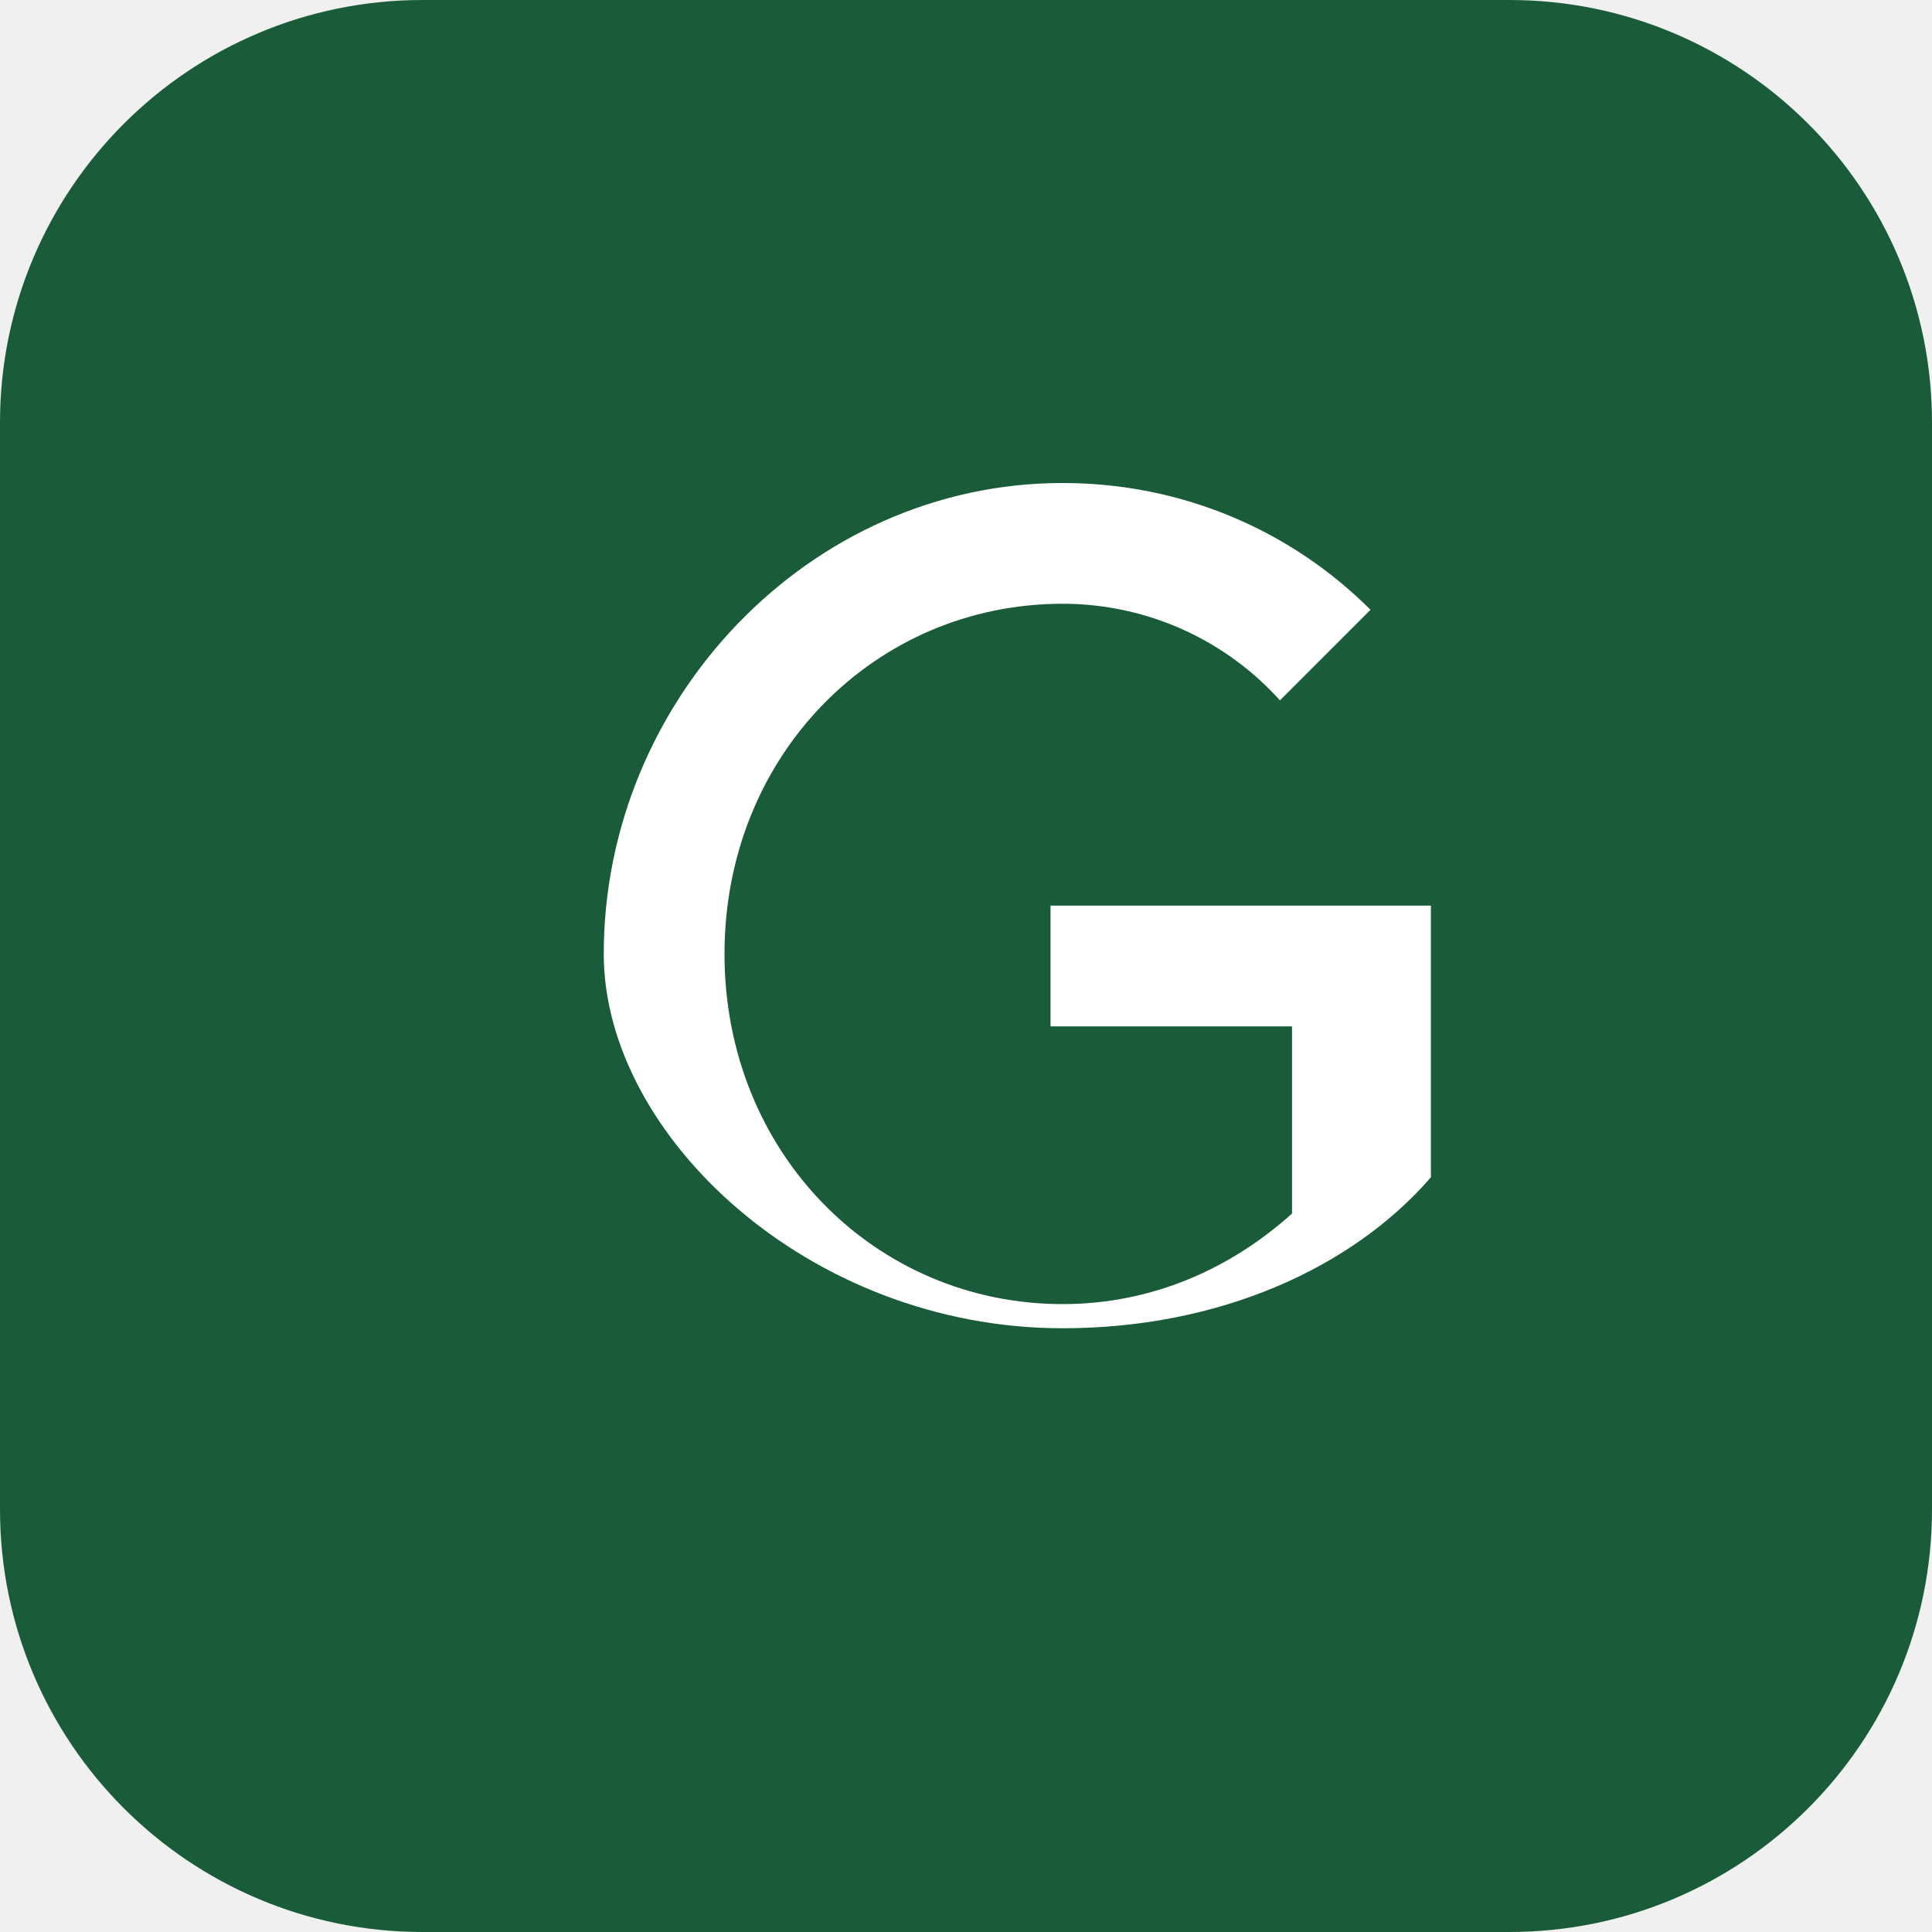
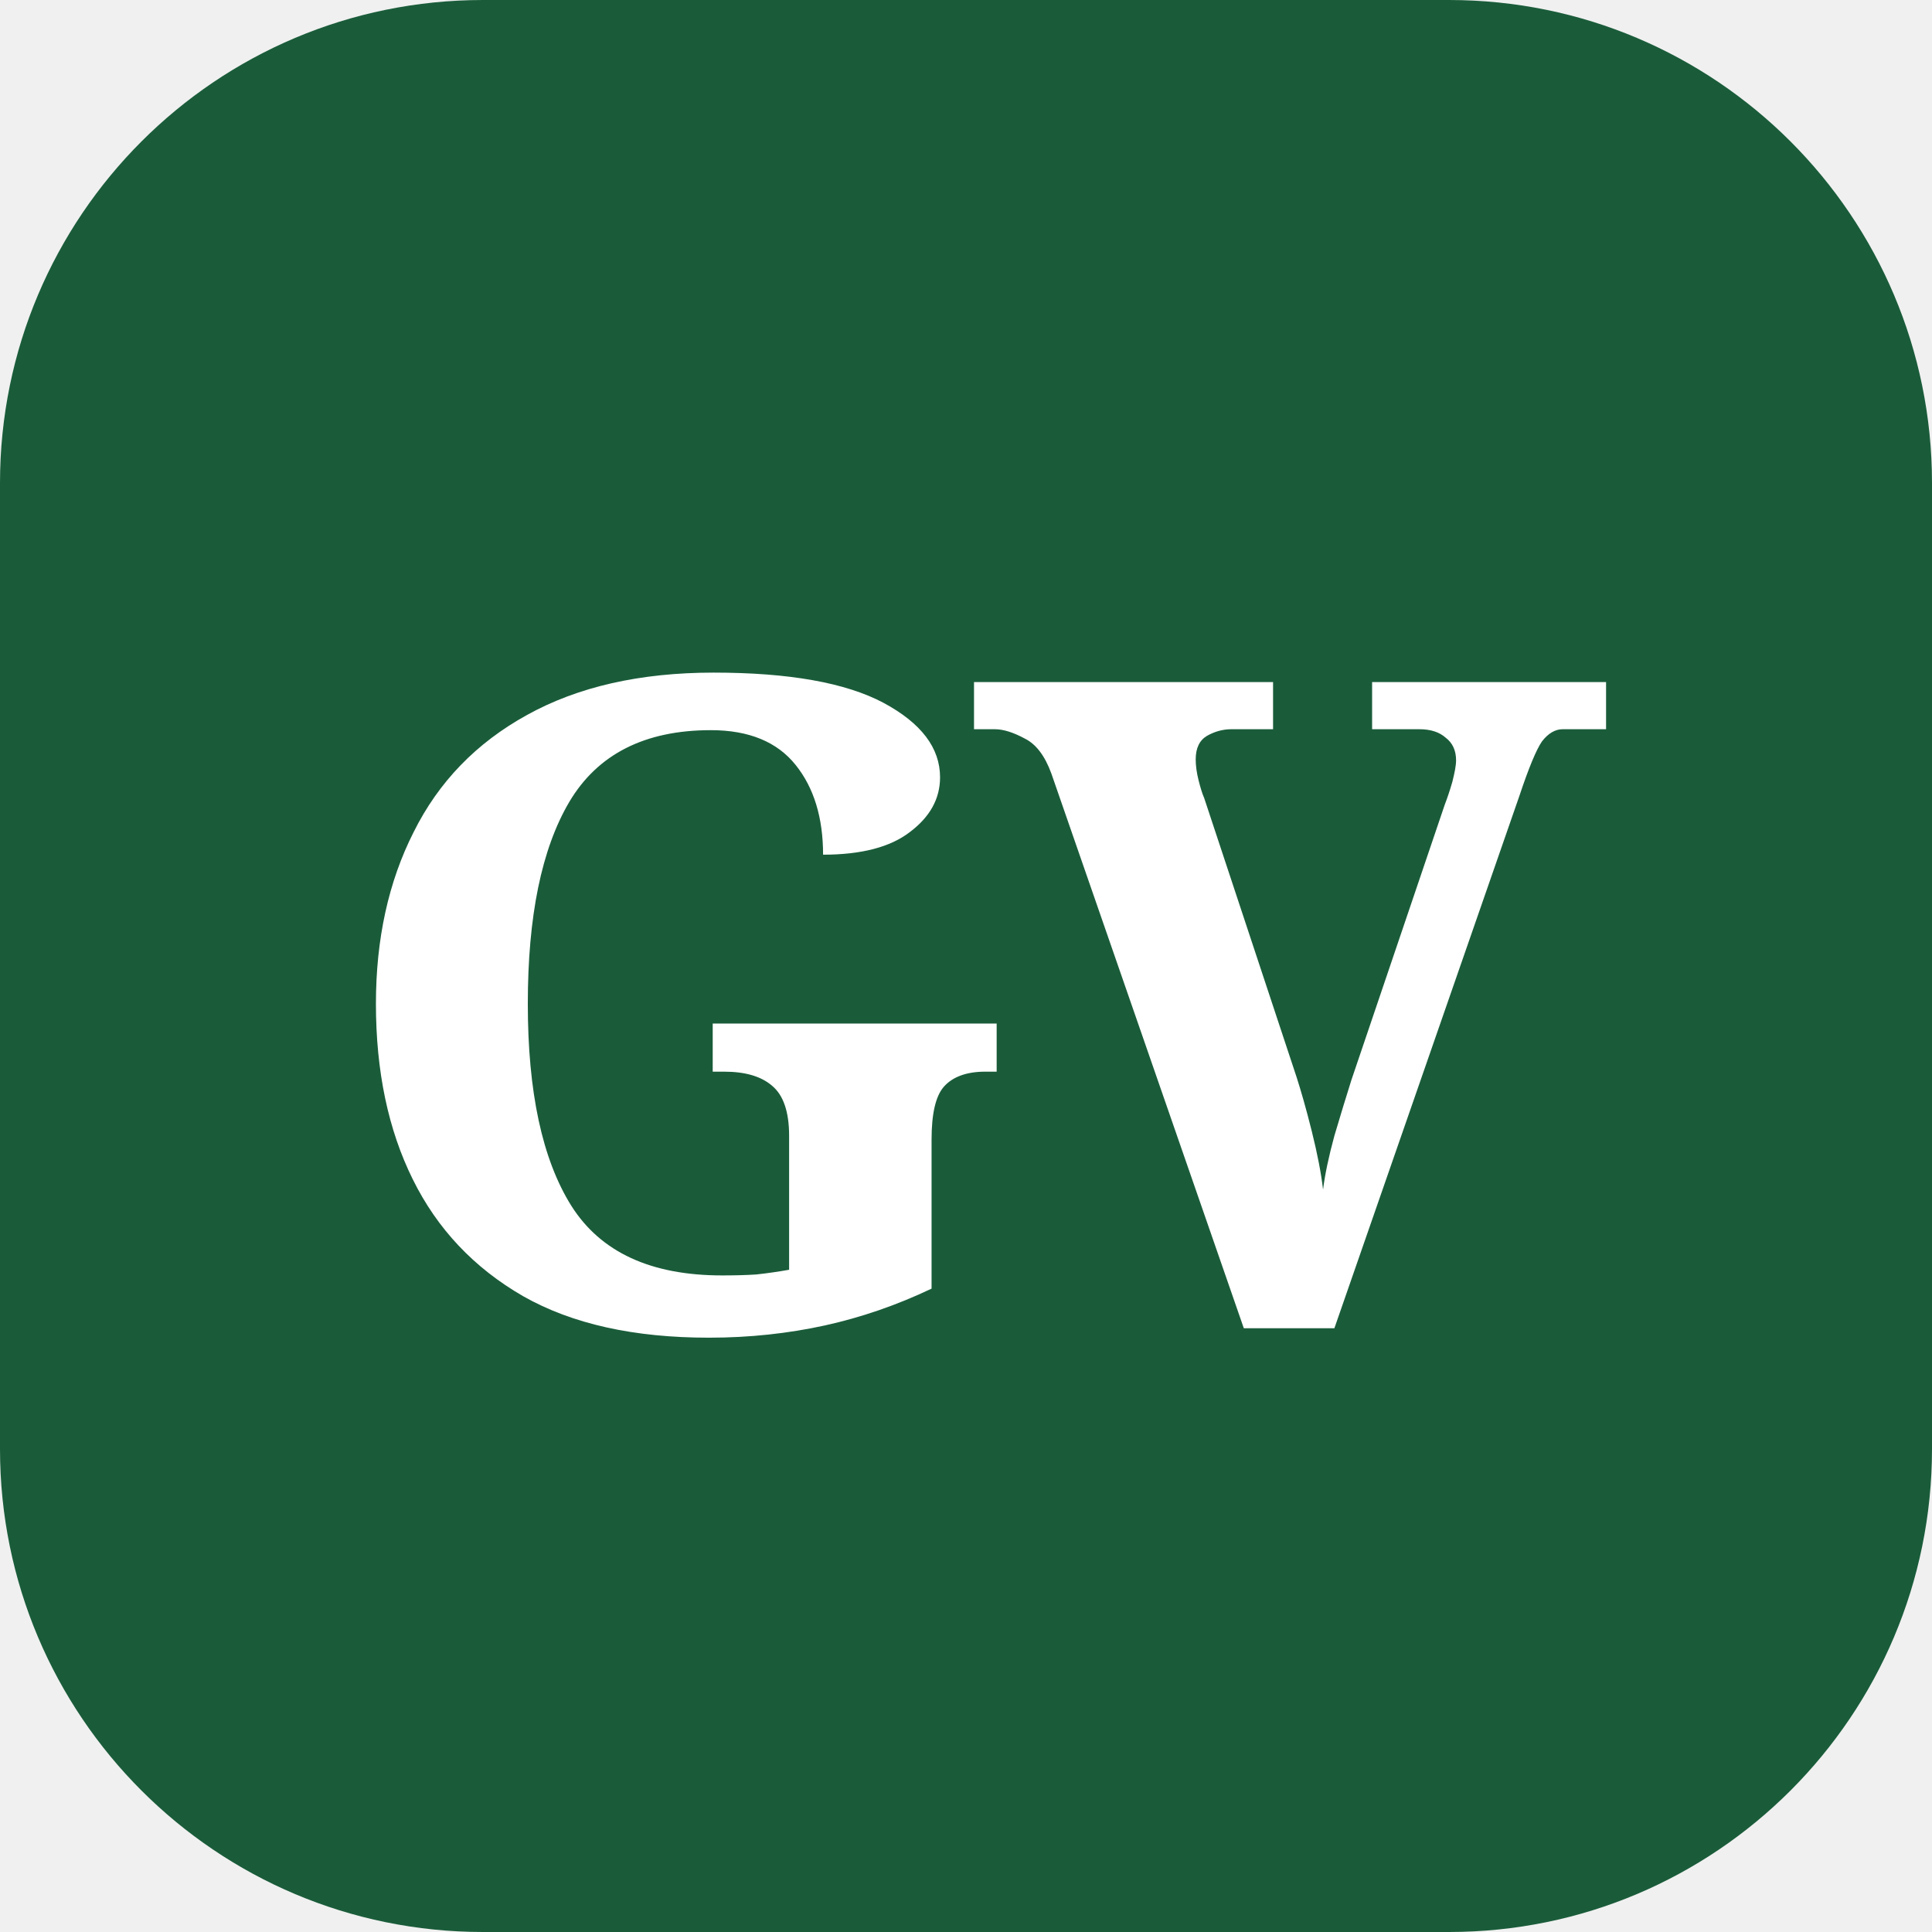
<svg xmlns="http://www.w3.org/2000/svg" viewBox="0 0 32 32" fill="none">
-   <rect width="32" height="32" rx="7" fill="#1A5C3A" />
-   <path d="M17.6 10C14.5 10 12 12.5 12 15.8c0 3.3 2.5 5.8 5.6 5.8 1.5 0 2.8-.6 3.8-1.5V17h-4v-2h6.3v4.5C22.4 21 20.2 22 17.6 22 13.4 22 10 18.8 10 15.8 10 11.6 13.4 8 17.6 8c2 0 3.8.8 5.1 2.1l-1.5 1.5C20.3 10.6 19 10 17.6 10z" fill="white" />
+   <rect width="32" height="32" rx="8" fill="#1A5C3A" />
+   <text x="16" y="22" text-anchor="middle" font-family="Georgia, serif" font-weight="900" font-size="15" letter-spacing="-0.5" fill="white">GV</text>
</svg>
